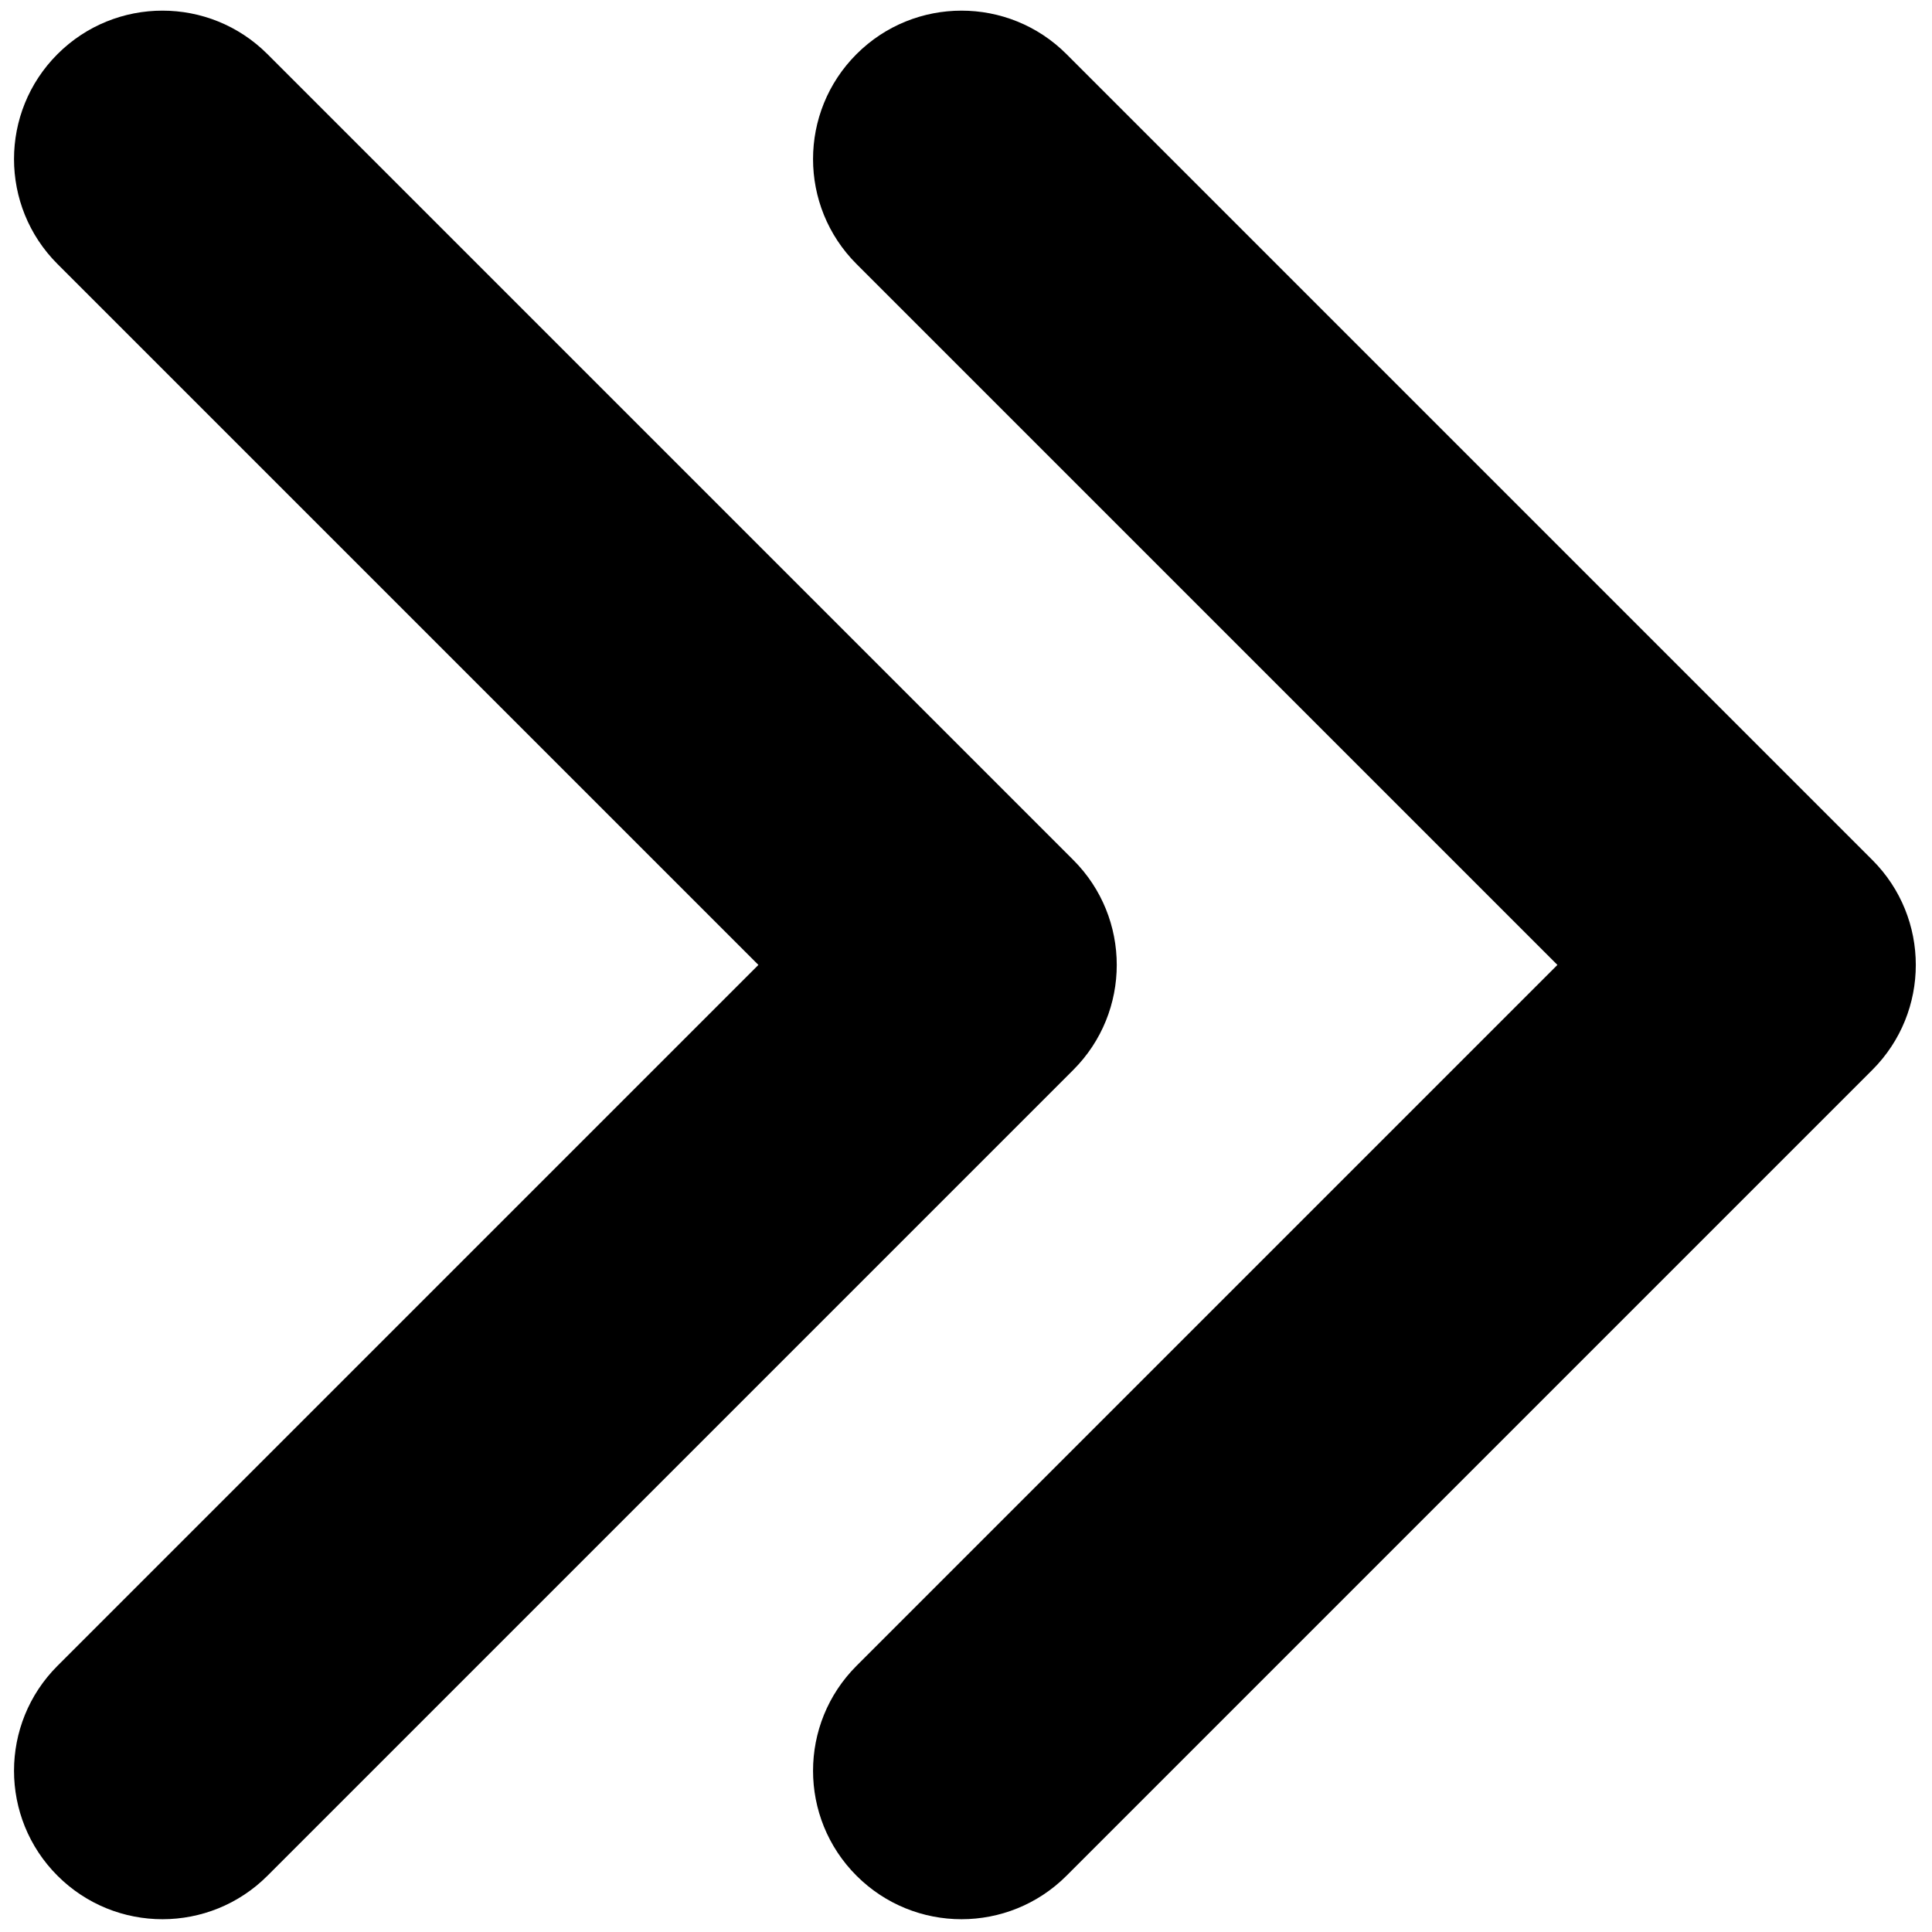
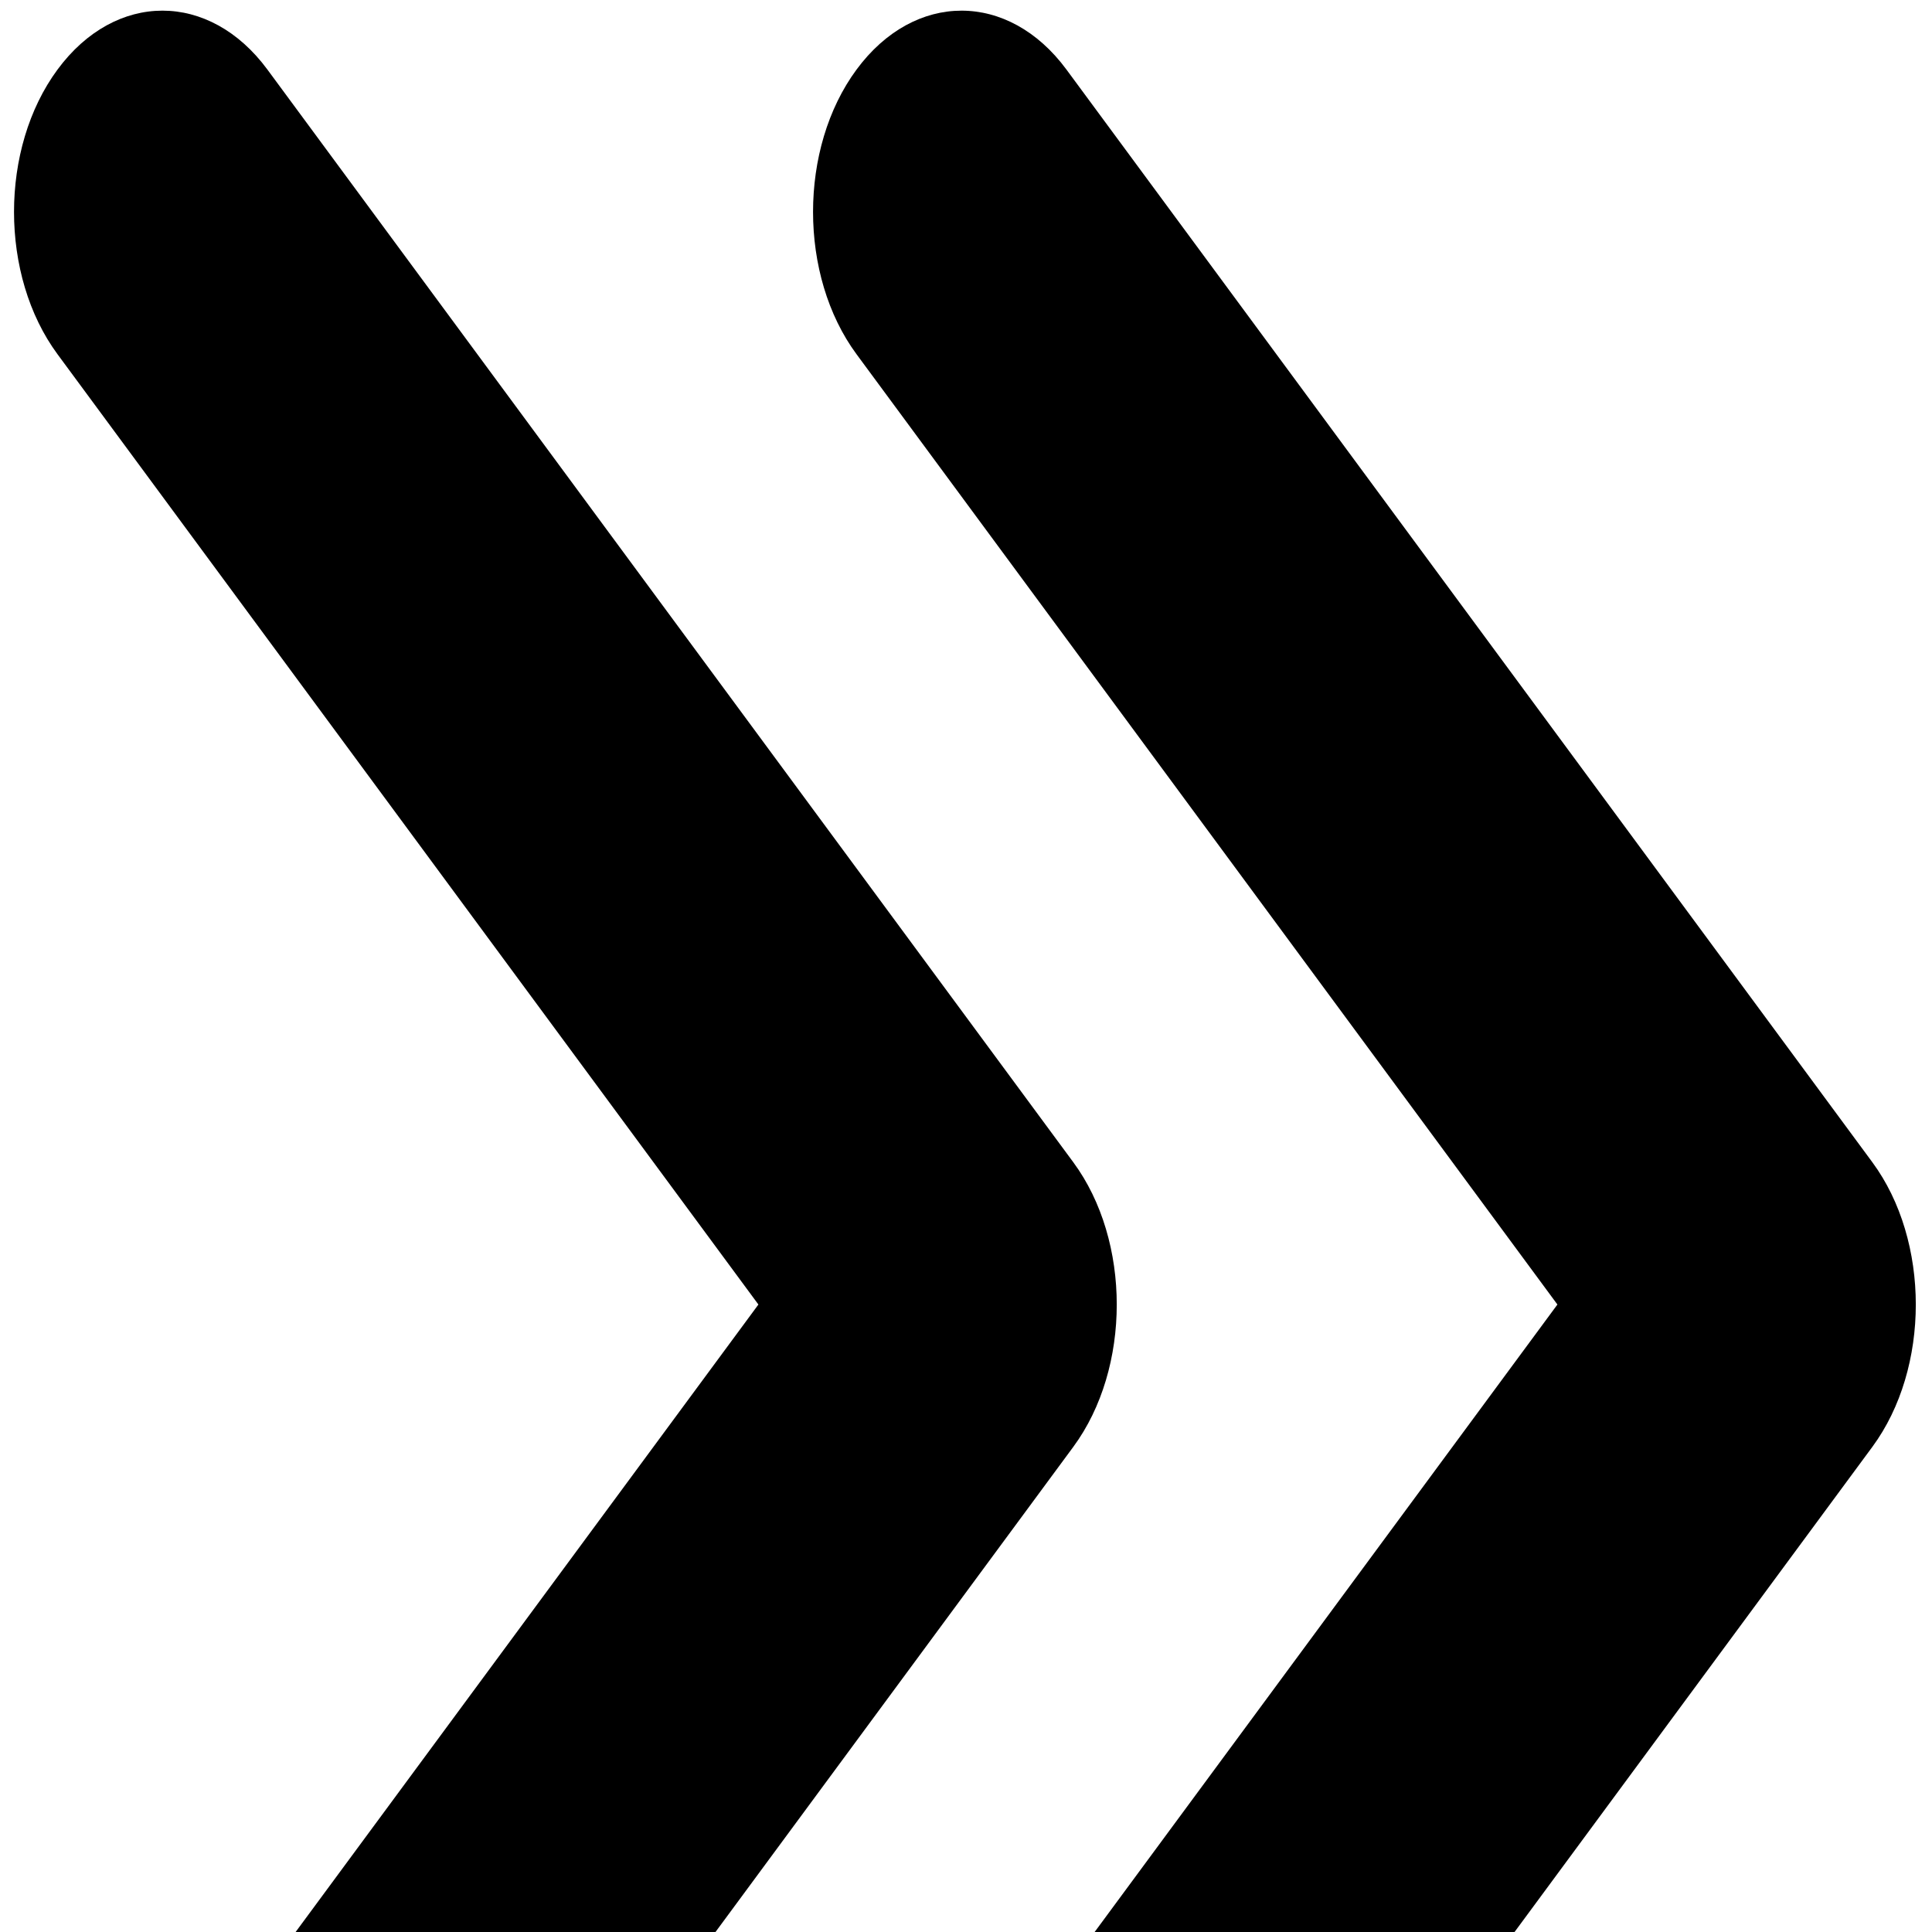
<svg xmlns="http://www.w3.org/2000/svg" version="1.1" width="256" height="256" viewBox="0 0 256 256" xml:space="preserve">
  <defs>
</defs>
-   <g style="stroke: none; stroke-width: 0; stroke-dasharray: none; stroke-linecap: butt; stroke-linejoin: miter; stroke-miterlimit: 10; fill: none; fill-rule: nonzero; opacity: 1;" transform="translate(1.406593 1.406593) scale(2.81 2.81)">
+   <g style="stroke: none; stroke-width: 0; stroke-dasharray: none; stroke-linecap: butt; stroke-linejoin: miter; stroke-miterlimit: 10; fill: none; fill-rule: nonzero; opacity: 1;" transform="translate(1.406593 1.406593) scale(2.81 3.81)">
    <path d="M 7.161 90 c -1.792 0 -3.583 -0.684 -4.95 -2.05 c -2.734 -2.734 -2.734 -7.166 0 -9.9 L 35.262 45 L 2.211 11.95 c -2.734 -2.733 -2.734 -7.166 0 -9.899 c 2.733 -2.733 7.166 -2.733 9.899 0 l 38 38 c 2.733 2.733 2.733 7.166 0 9.9 l -38 38 C 10.744 89.316 8.953 90 7.161 90 z" style="stroke: none; stroke-width: 1; stroke-dasharray: none; stroke-linecap: butt; stroke-linejoin: miter; stroke-miterlimit: 10; fill: rgb(0,0,0); fill-rule: nonzero; opacity: 1;" transform=" matrix(1 0 0 1 0 0) " stroke-linecap="round" />
    <path d="M 44.839 90 c -1.792 0 -3.583 -0.684 -4.95 -2.05 c -2.734 -2.734 -2.734 -7.166 0 -9.9 L 72.939 45 l -33.05 -33.05 c -2.734 -2.733 -2.734 -7.166 0 -9.899 c 2.733 -2.732 7.166 -2.733 9.9 0 l 38 38 c 2.733 2.733 2.733 7.166 0 9.9 l -38 38 C 48.422 89.316 46.63 90 44.839 90 z" style="stroke: none; stroke-width: 1; stroke-dasharray: none; stroke-linecap: butt; stroke-linejoin: miter; stroke-miterlimit: 10; fill: rgb(0,0,0); fill-rule: nonzero; opacity: 1;" transform=" matrix(1 0 0 1 0 0) " stroke-linecap="round" />
  </g>
</svg>
